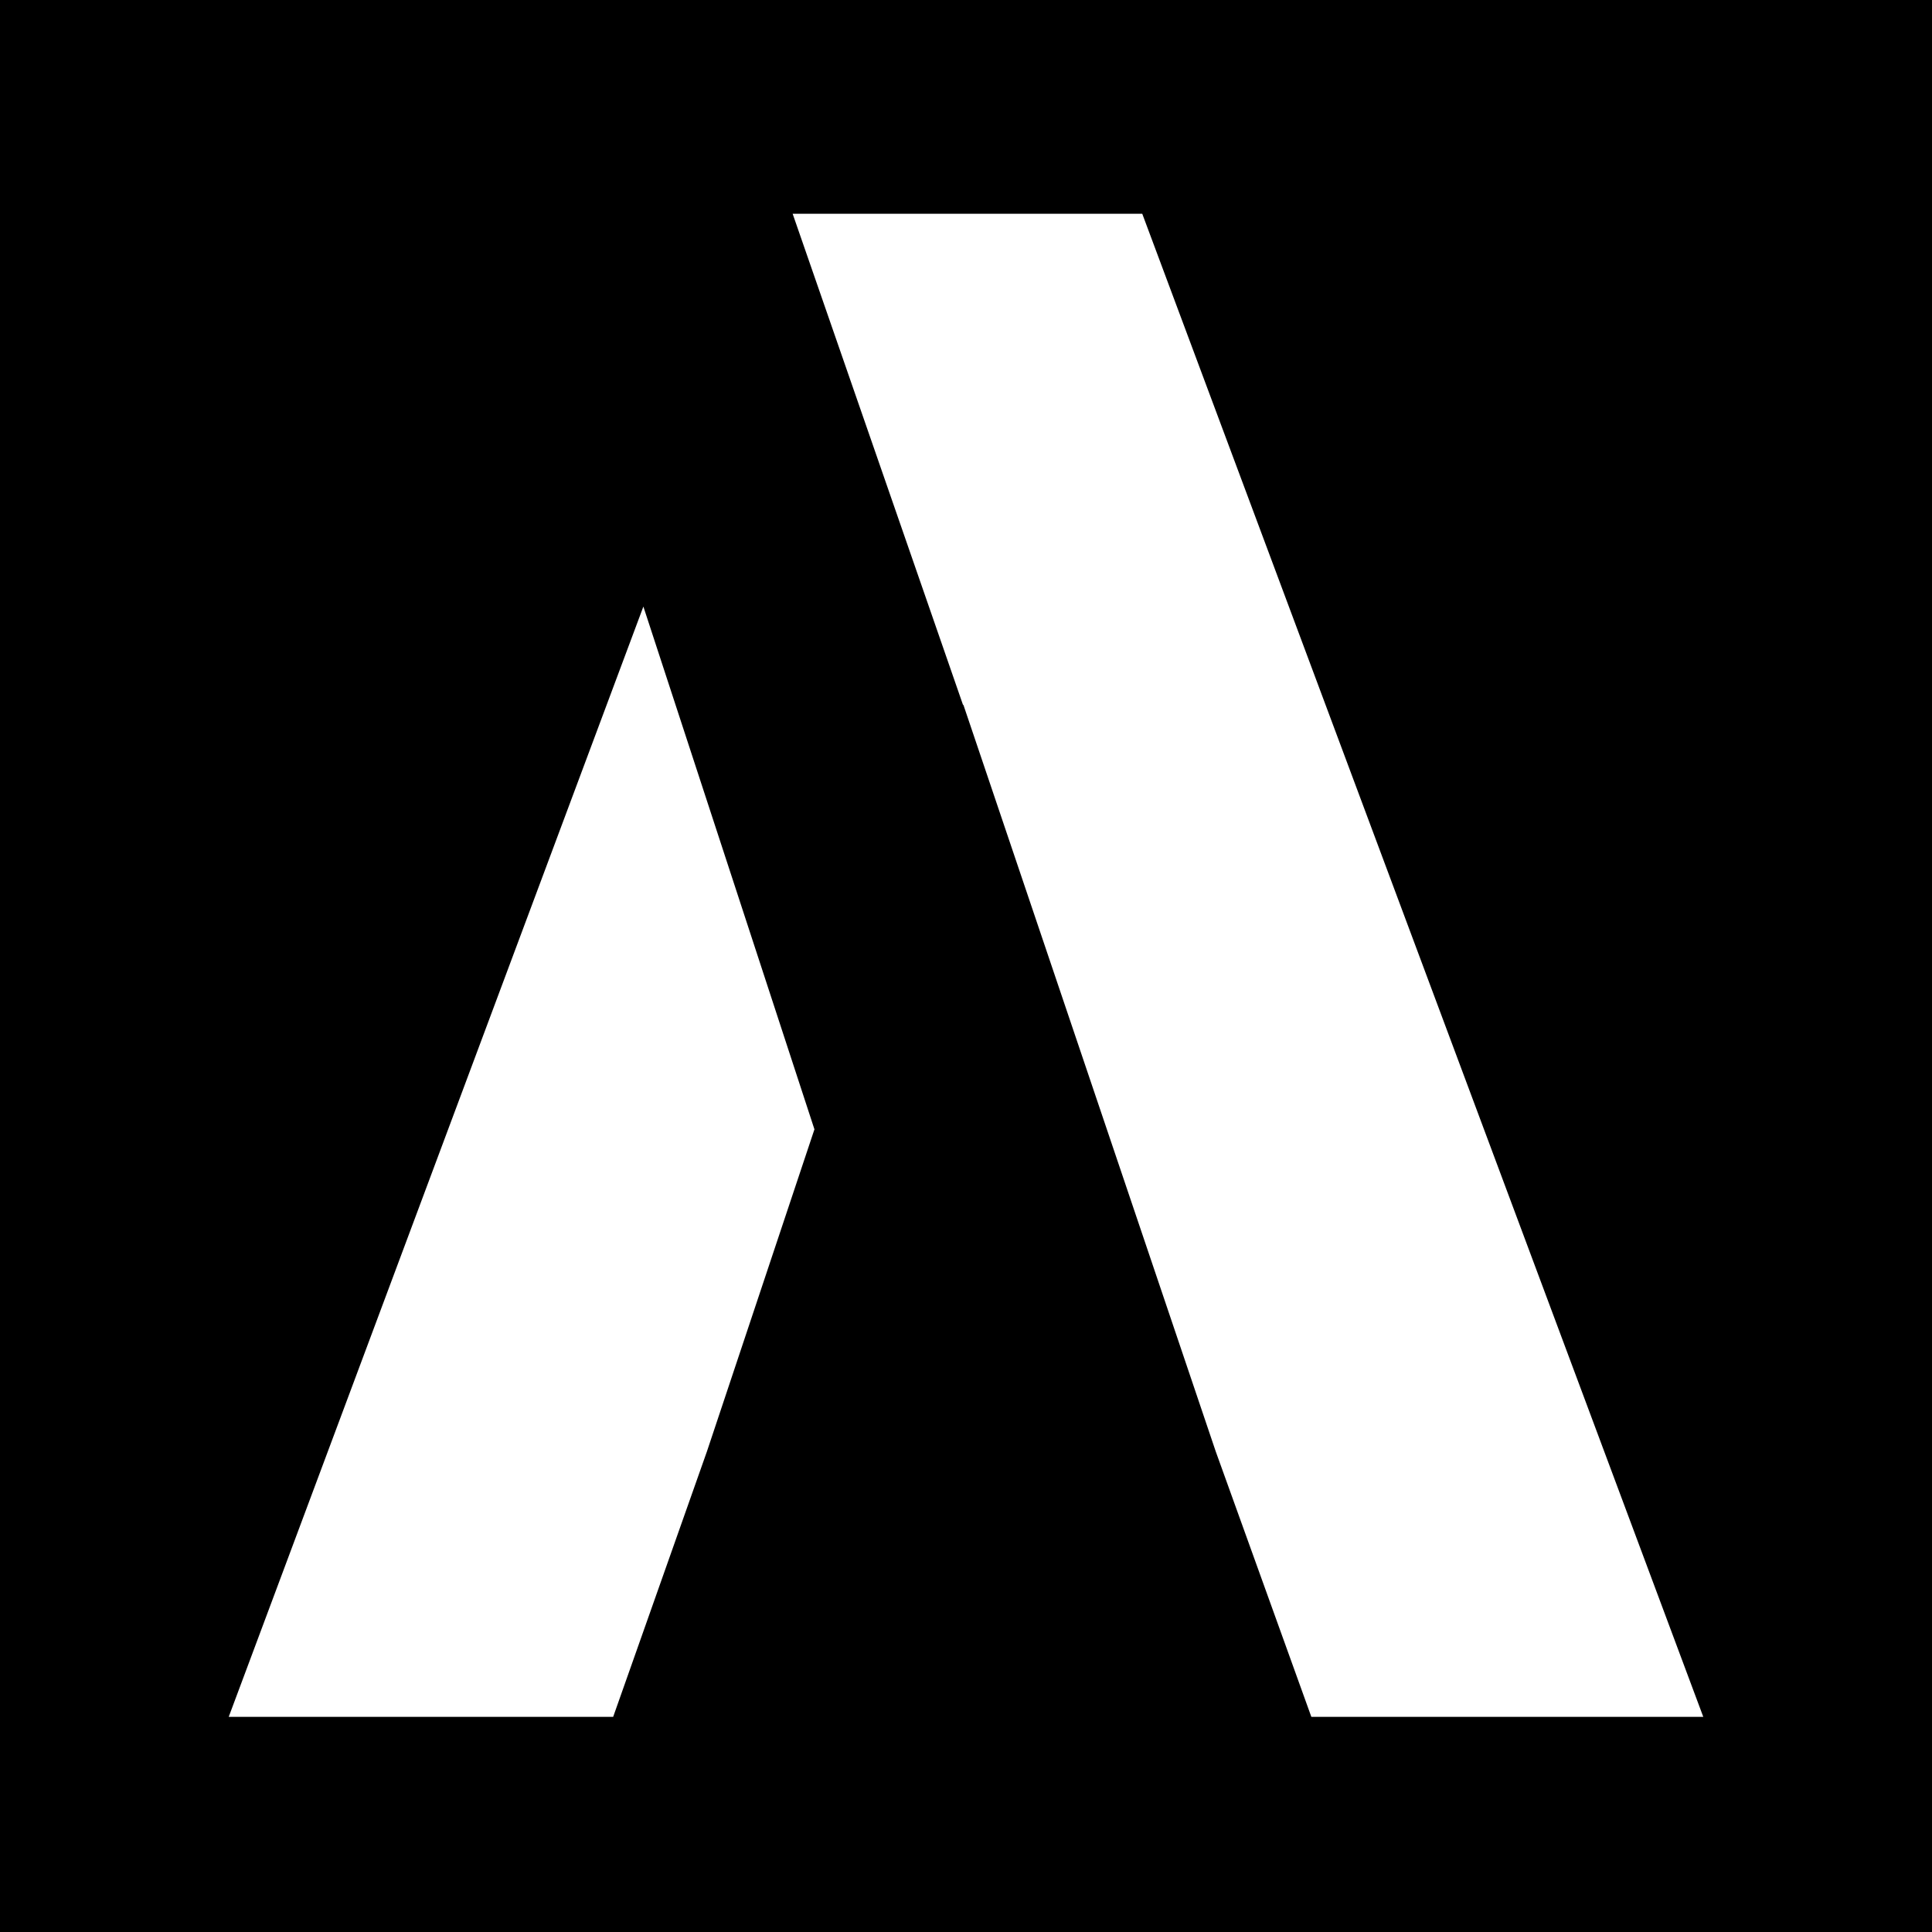
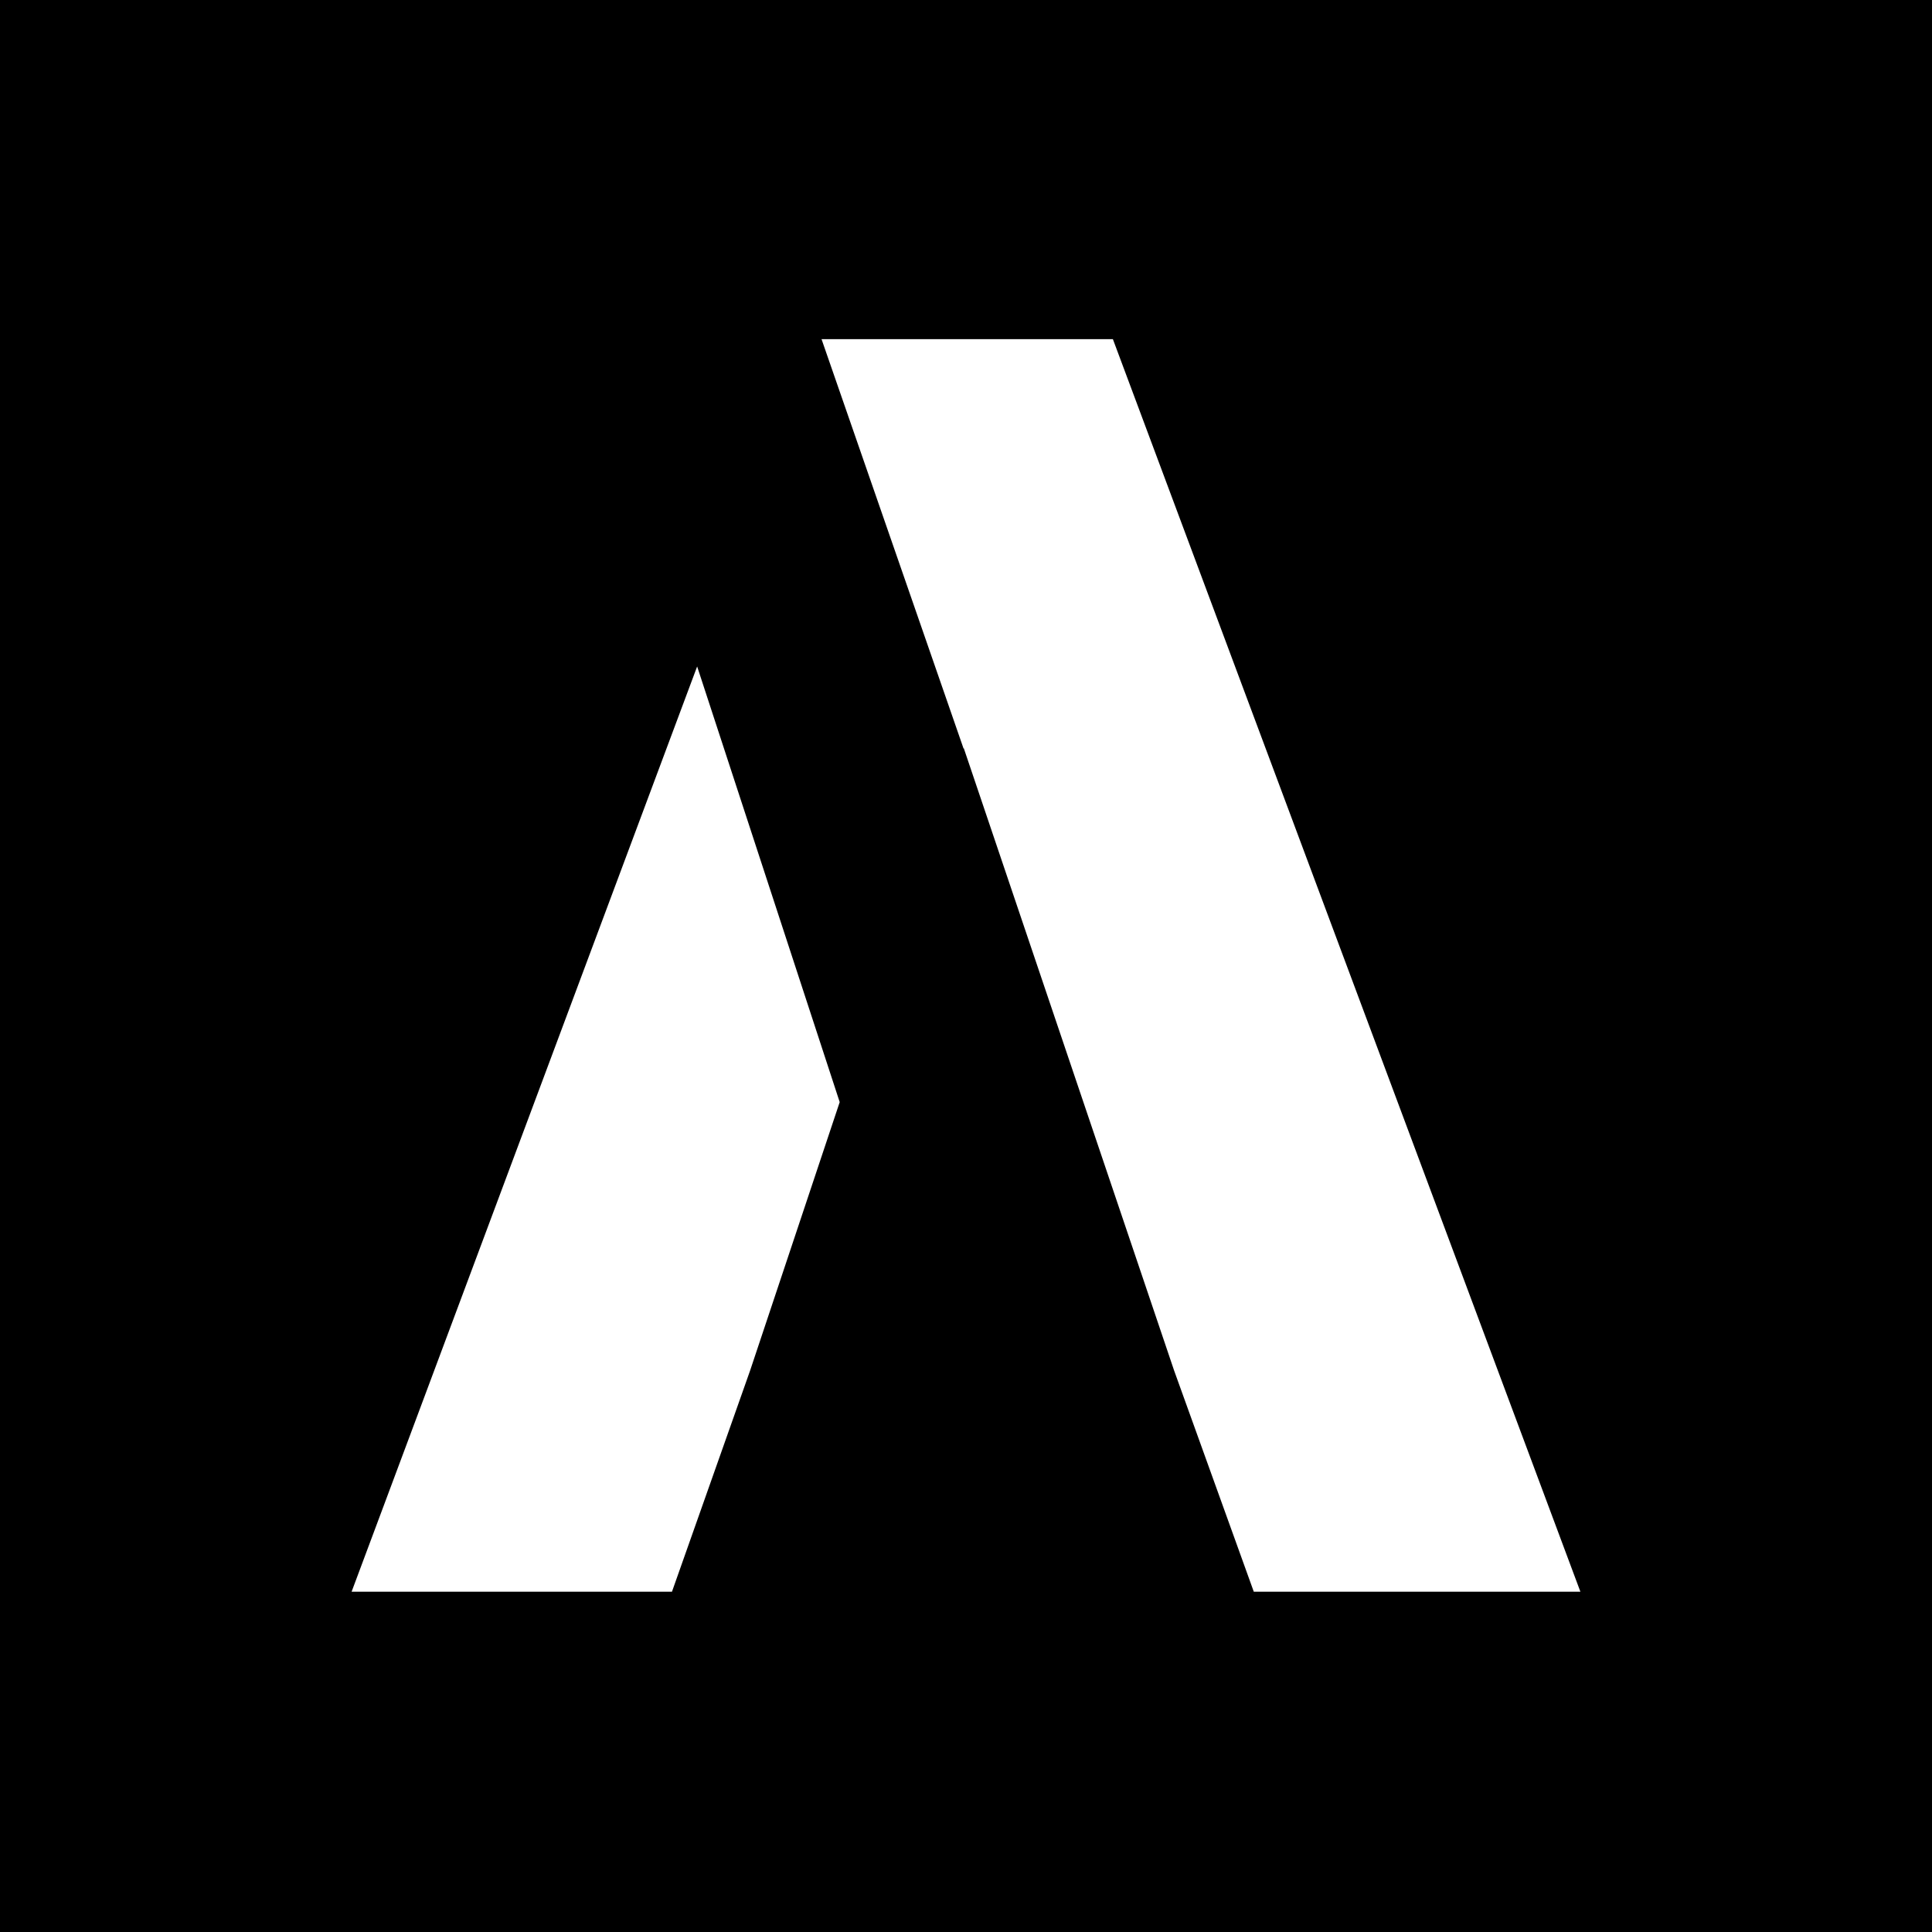
- <svg xmlns="http://www.w3.org/2000/svg" width="500" zoomAndPan="magnify" viewBox="0 0 375 375" height="500" preserveAspectRatio="xMidYMid meet" version="1.0">
+ <svg xmlns="http://www.w3.org/2000/svg" width="500" zoomAndPan="magnify" viewBox="-37.5 -37.5 450 450" height="500" preserveAspectRatio="xMidYMid meet" version="1.0">
  <defs>
    <clipPath id="c016b44876">
      <path d="M 44.227 41.488 L 330.727 41.488 L 330.727 333.238 L 44.227 333.238 Z M 44.227 41.488 " clip-rule="nonzero" />
    </clipPath>
  </defs>
  <rect x="-37.5" width="450" fill="#ffffff" y="-37.5" height="450" fill-opacity="1" />
  <rect x="-37.5" width="450" fill="#000000" y="-37.5" height="450" fill-opacity="1" />
  <g clip-path="url(#c016b44876)">
    <path fill="#ffffff" d="M 124.879 117.734 L 44.289 333.523 L 118.914 333.523 L 137.211 281.738 L 158.082 219.203 Z M 221.711 41.492 L 153.852 41.492 L 186.938 136.875 L 186.977 136.754 L 235.977 281.738 L 254.633 333.523 L 330.711 333.523 L 221.711 41.492 " fill-opacity="1" fill-rule="nonzero" />
  </g>
</svg>
